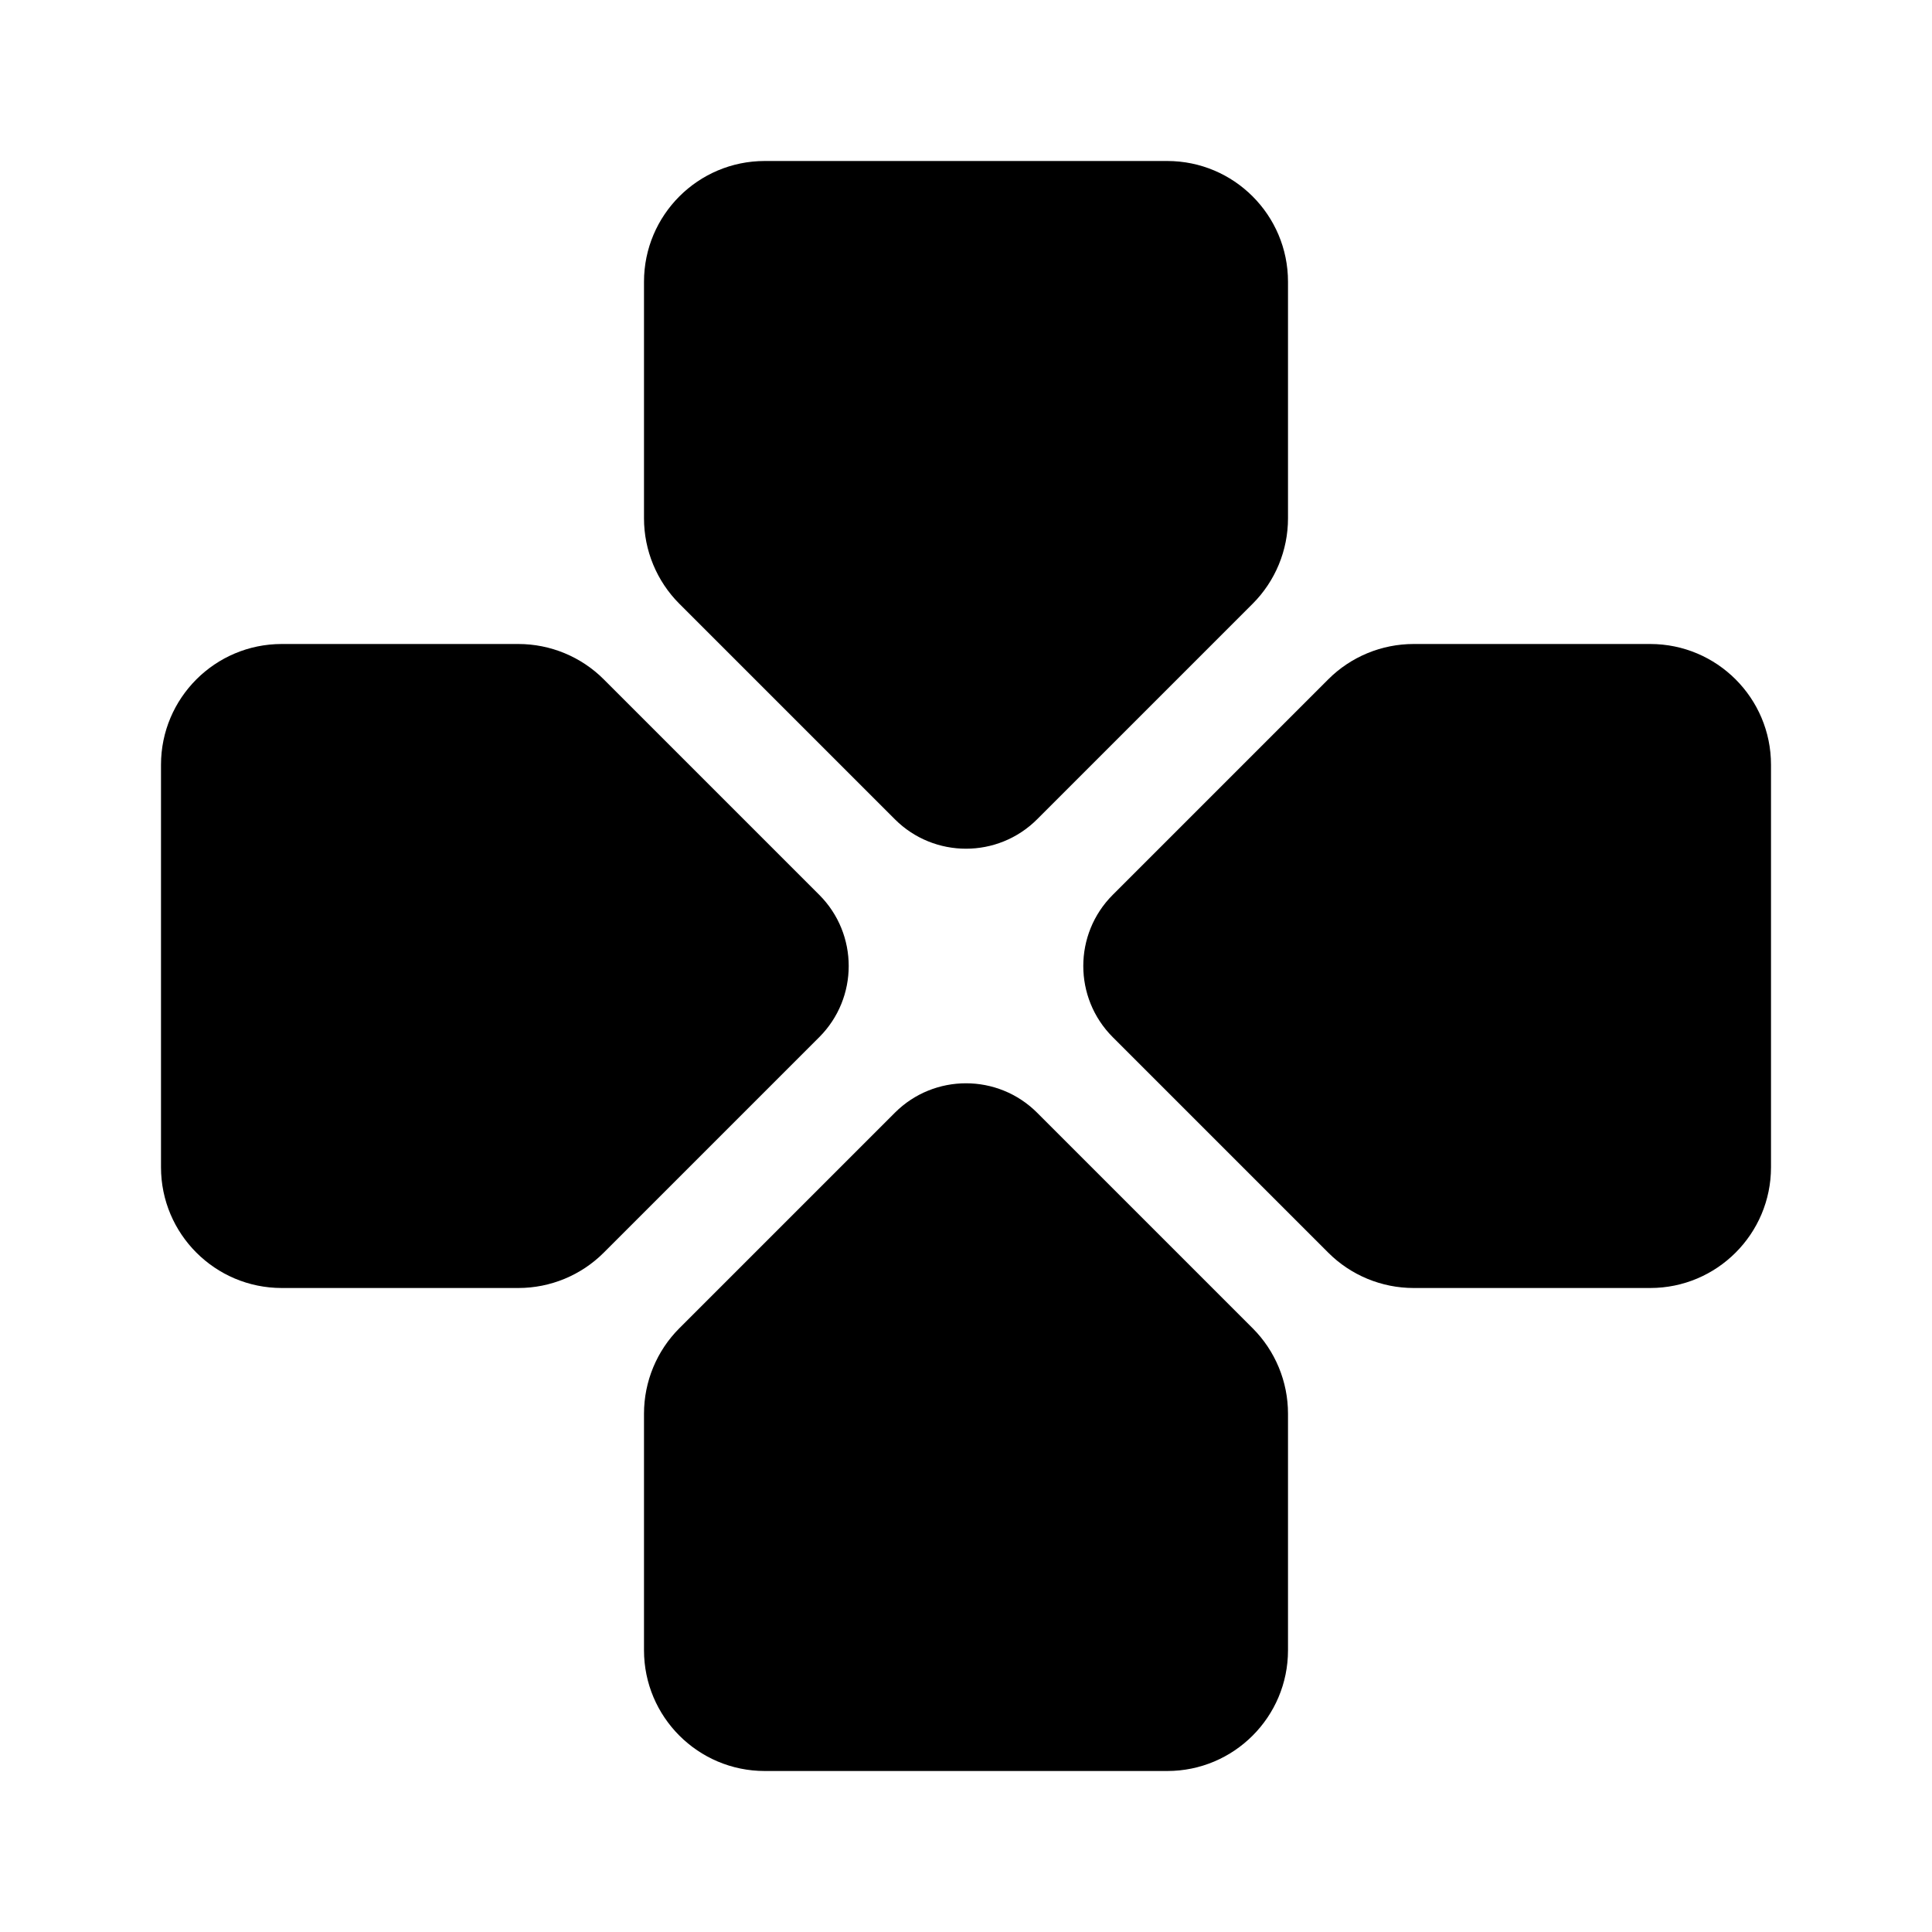
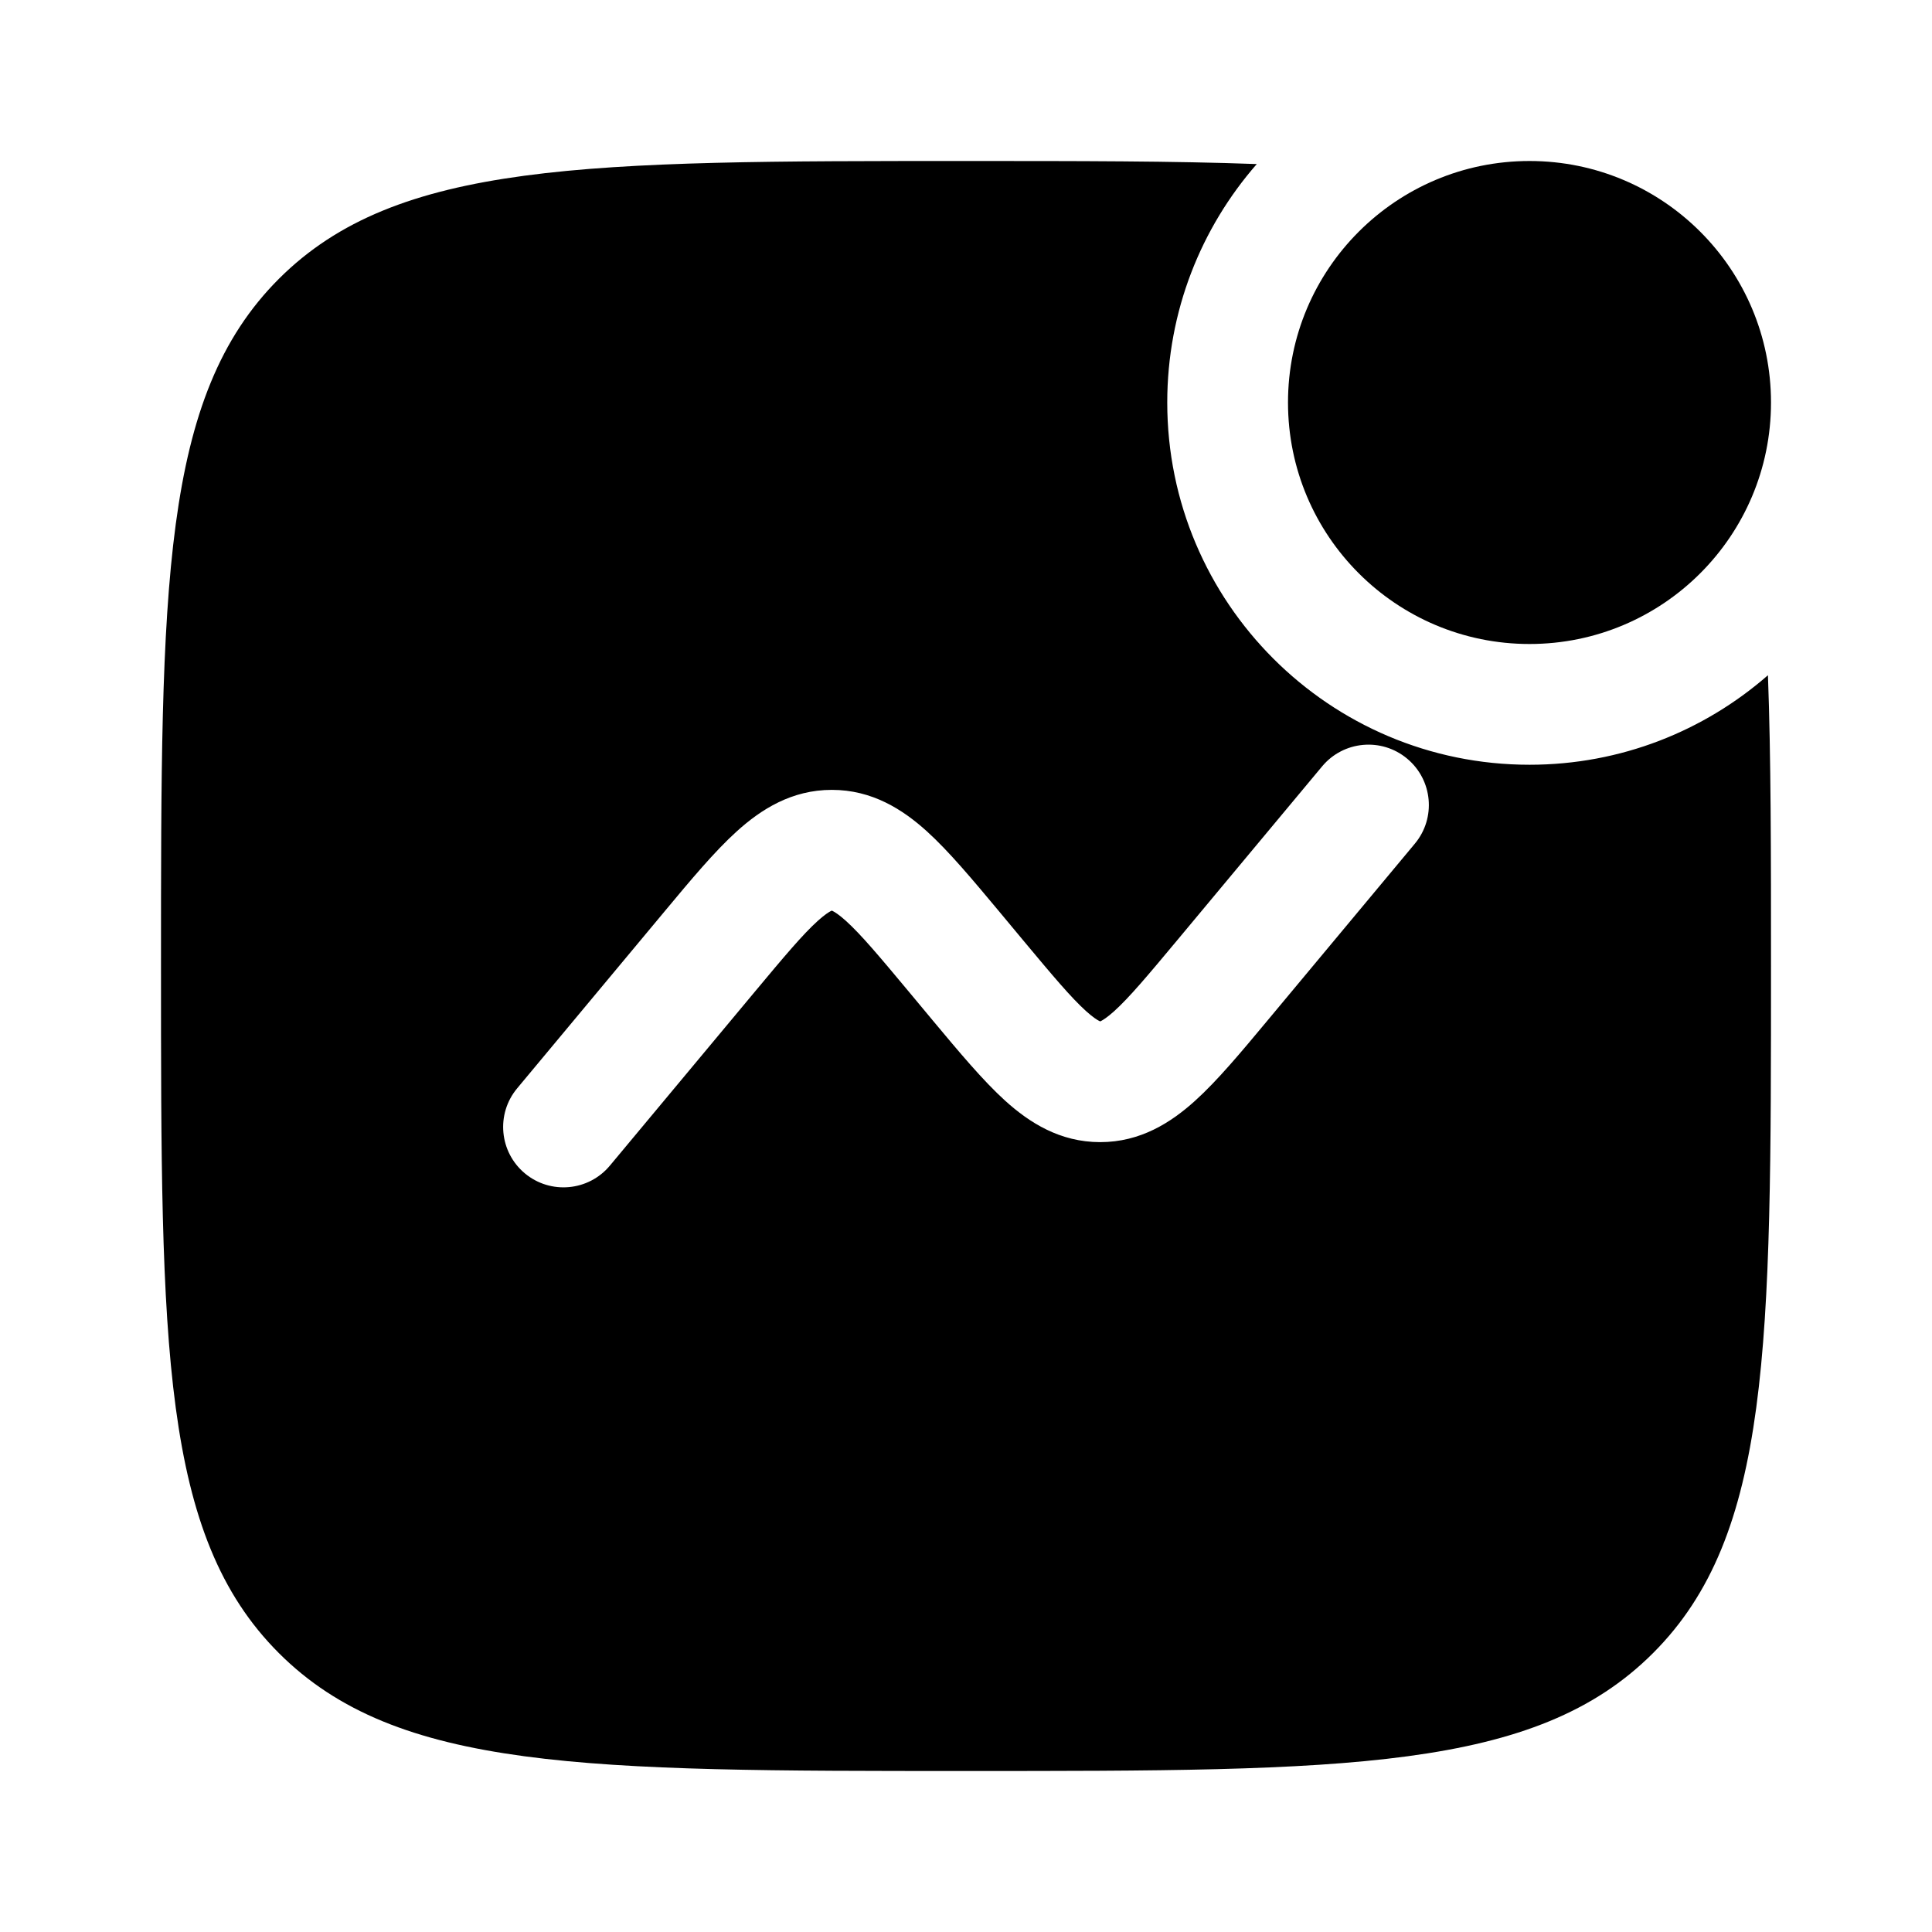
- <svg xmlns="http://www.w3.org/2000/svg" width="512" height="512" viewBox="0 0 24 24" fill="none">
-   <path fill="currentColor" d="M9.5 2C8.672 2 8 2.672 8 3.5V6.439C8 6.837 8.158 7.219 8.439 7.5L11.116 10.177C11.604 10.665 12.396 10.665 12.884 10.177L15.561 7.5C15.842 7.219 16 6.837 16 6.439V3.5C16 2.672 15.328 2 14.5 2H9.5Z" />
-   <path fill="currentColor" d="M22 9.5C22 8.672 21.328 8 20.5 8H17.561C17.163 8 16.781 8.158 16.5 8.439L13.823 11.116C13.335 11.604 13.335 12.396 13.823 12.884L16.5 15.561C16.781 15.842 17.163 16 17.561 16H20.5C21.328 16 22 15.328 22 14.5V9.5Z" />
-   <path fill="currentColor" d="M14.5 22C15.328 22 16 21.328 16 20.5V17.561C16 17.163 15.842 16.781 15.561 16.5L12.884 13.823C12.396 13.335 11.604 13.335 11.116 13.823L8.439 16.5C8.158 16.781 8 17.163 8 17.561V20.5C8 21.328 8.672 22 9.5 22H14.5Z" />
-   <path fill="currentColor" d="M2 14.5C2 15.328 2.672 16 3.5 16H6.439C6.837 16 7.219 15.842 7.5 15.561L10.177 12.884C10.665 12.396 10.665 11.604 10.177 11.116L7.5 8.439C7.219 8.158 6.837 8 6.439 8H3.5C2.672 8 2 8.672 2 9.5V14.5Z" />
+ <svg xmlns="http://www.w3.org/2000/svg" width="256" height="256" viewBox="0 0 24 24" fill="none">
+   <path d="M22 5C22 6.657 20.657 8 19 8C17.343 8 16 6.657 16 5C16 3.343 17.343 2 19 2C20.657 2 22 3.343 22 5Z" fill="currentColor" />
+   <path fill-rule="evenodd" clip-rule="evenodd" d="M15.612 2.038C14.59 2 13.399 2 12 2C7.286 2 4.929 2 3.464 3.464C2 4.929 2 7.286 2 12C2 16.714 2 19.071 3.464 20.535C4.929 22 7.286 22 12 22C16.714 22 19.071 22 20.535 20.535C22 19.071 22 16.714 22 12C22 10.601 22 9.41 21.962 8.388C21.17 9.08 20.134 9.5 19 9.5C16.515 9.5 14.5 7.485 14.5 5C14.5 3.866 14.92 2.83 15.612 2.038ZM17.48 9.424C17.798 9.689 17.841 10.162 17.576 10.48L15.747 12.675C15.419 13.069 15.123 13.424 14.846 13.674C14.545 13.946 14.166 14.188 13.667 14.188C13.167 14.188 12.788 13.946 12.487 13.674C12.211 13.424 11.915 13.069 11.586 12.675L11.294 12.324C10.923 11.879 10.695 11.608 10.508 11.439C10.421 11.361 10.369 11.329 10.344 11.317C10.339 11.315 10.336 11.313 10.333 11.312L10.329 11.314L10.322 11.317C10.298 11.329 10.246 11.361 10.159 11.439C9.972 11.608 9.744 11.879 9.373 12.324L7.576 14.48C7.311 14.798 6.838 14.841 6.52 14.576C6.202 14.311 6.159 13.838 6.424 13.52L8.253 11.325C8.581 10.931 8.877 10.576 9.154 10.326C9.455 10.054 9.834 9.812 10.333 9.812C10.833 9.812 11.212 10.054 11.513 10.326C11.789 10.576 12.085 10.931 12.414 11.325L12.706 11.676C13.077 12.121 13.305 12.392 13.492 12.561C13.579 12.639 13.631 12.671 13.656 12.683L13.659 12.684C13.662 12.686 13.667 12.688 13.667 12.688C13.669 12.687 13.672 12.685 13.678 12.683C13.702 12.671 13.754 12.639 13.841 12.561C14.028 12.392 14.256 12.121 14.627 11.676L16.424 9.52C16.689 9.202 17.162 9.159 17.48 9.424Z" fill="currentColor" />
</svg>
